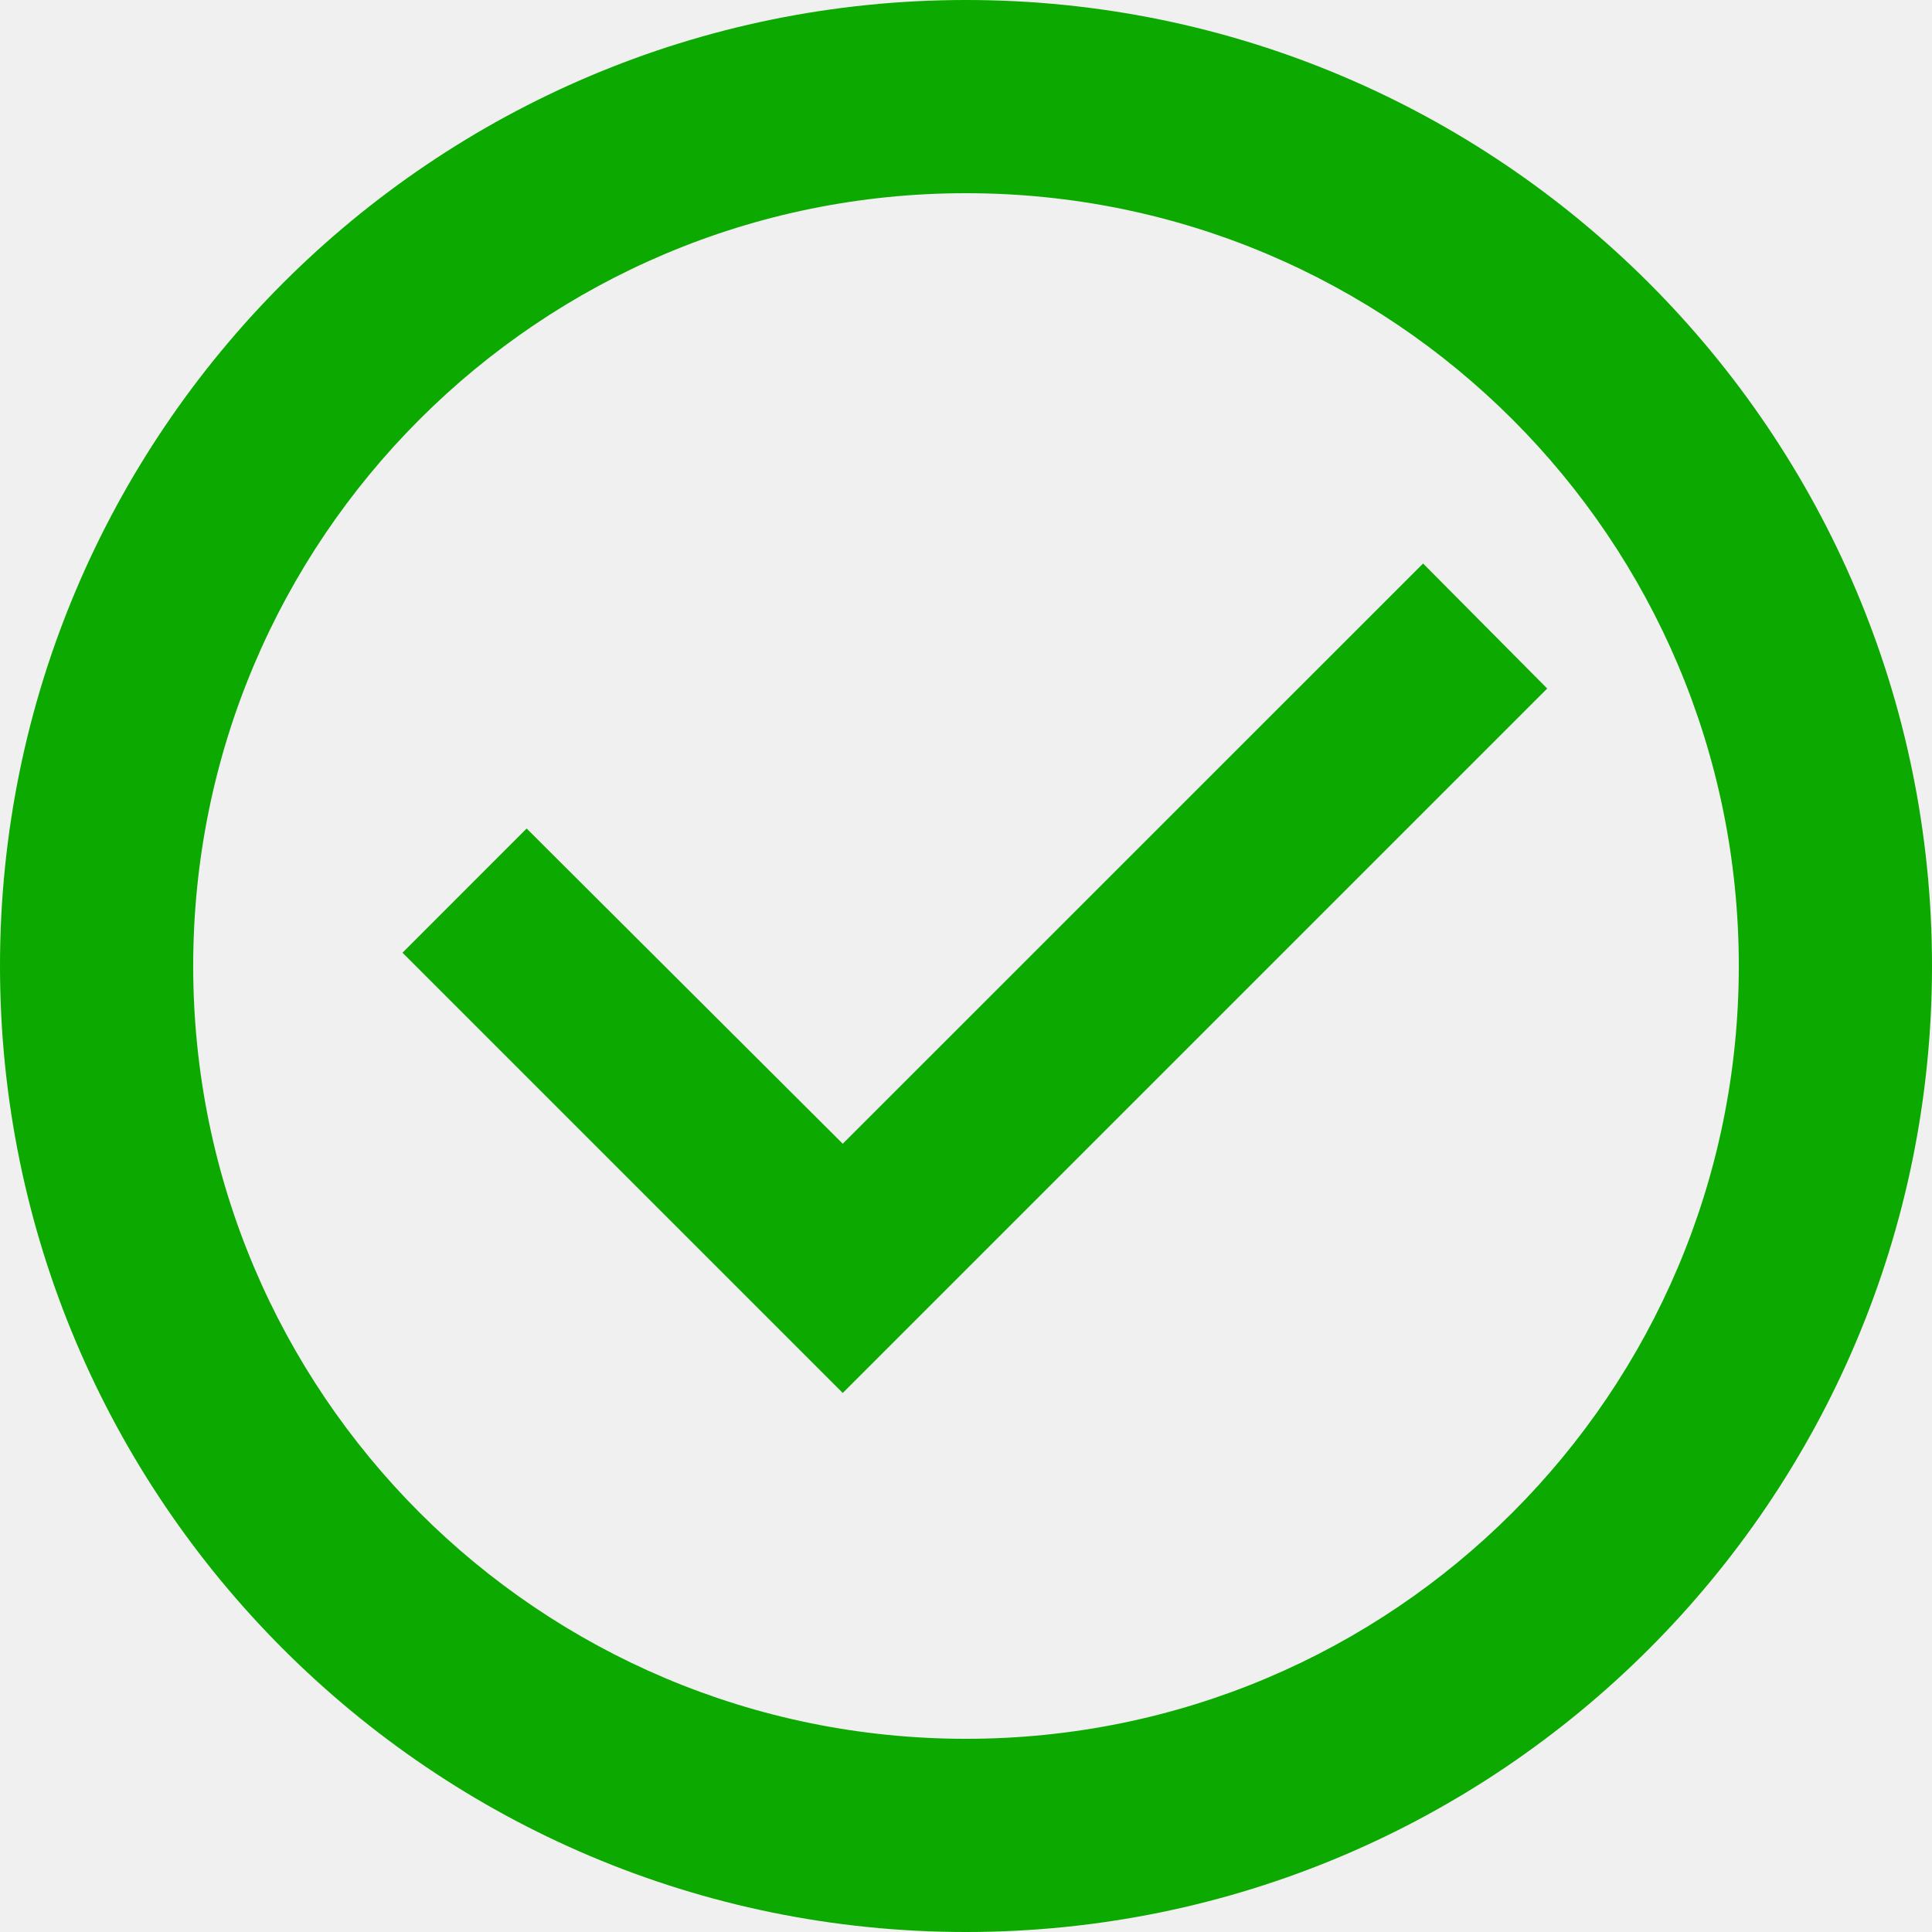
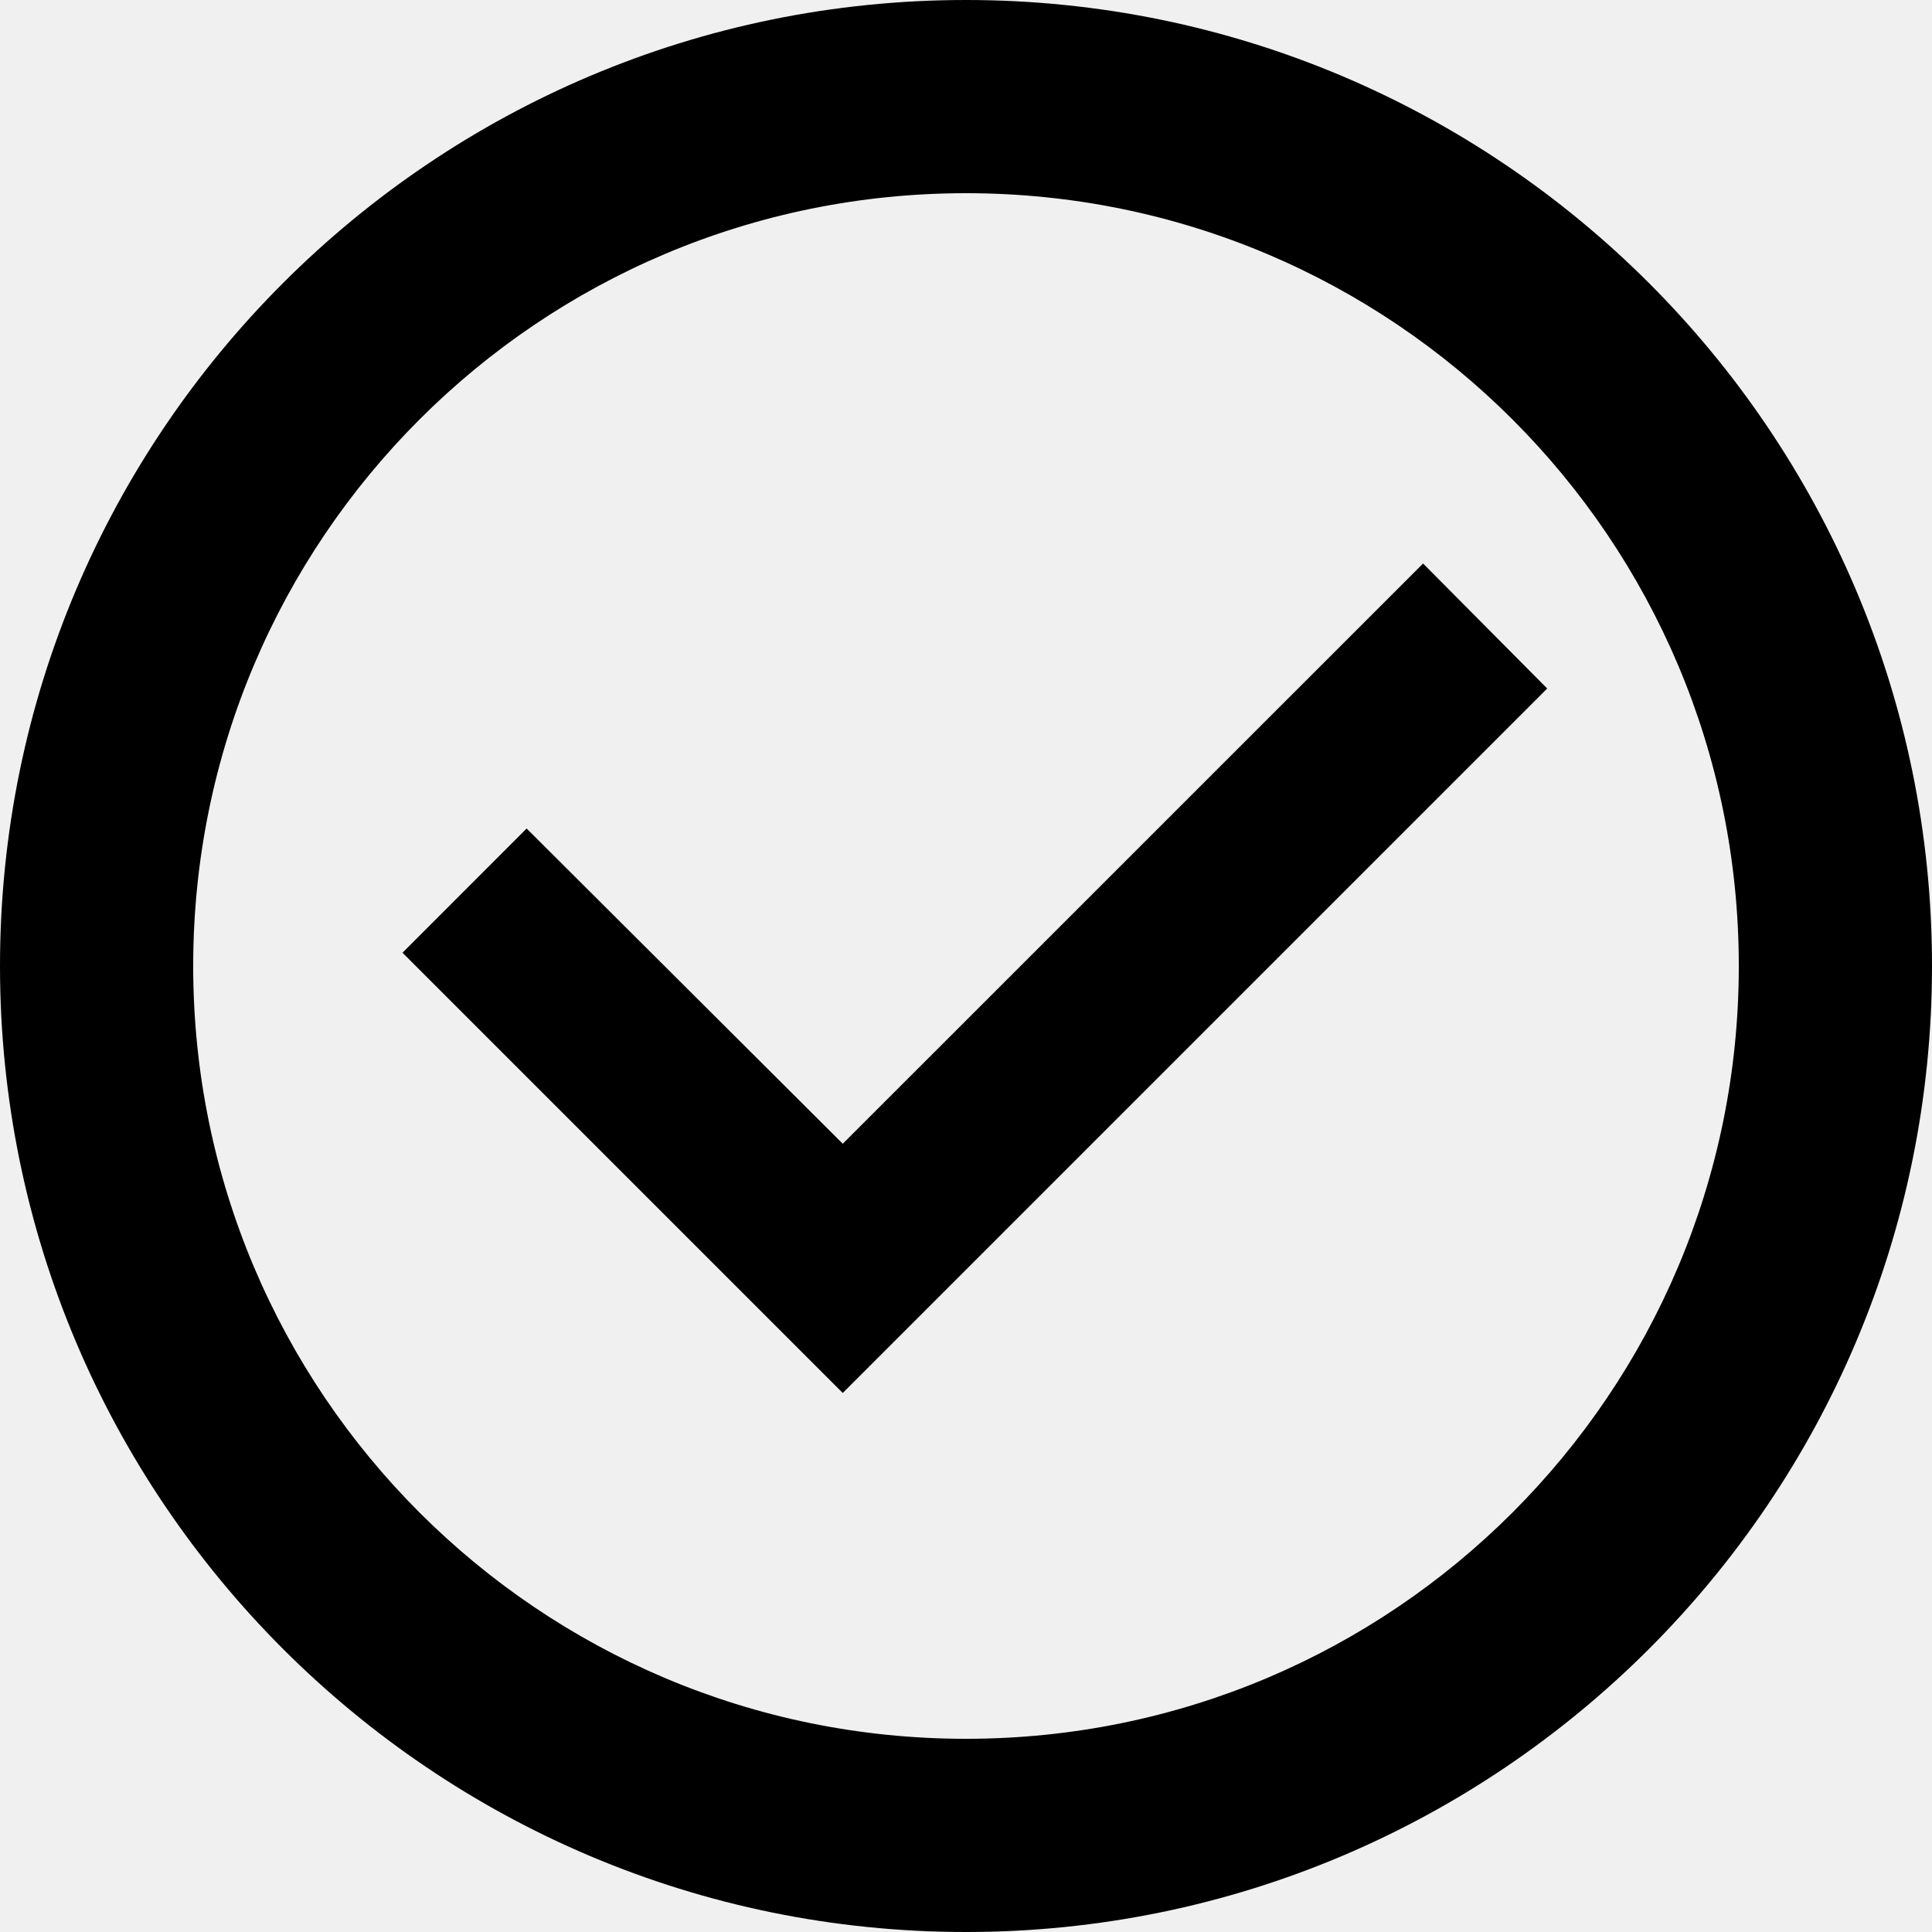
- <svg xmlns="http://www.w3.org/2000/svg" xmlns:xlink="http://www.w3.org/1999/xlink" width="24px" height="24px" viewBox="0 0 24 24" version="1.1">
-   <defs>
-     <path d="M17.678,7 L10.469,14.208 L6.542,10.292 L5,11.835 L10.469,17.304 L19.22,8.553 L17.678,7 Z M12,0 C5.376,0 0,5.376 0,12 C0,18.624 5.376,24 12,24 C18.624,24 24,18.624 24,12 C24,5.376 18.624,0 12,0 Z M12,21.6 C6.696,21.6 2.4,17.304 2.4,12 C2.4,6.696 6.696,2.4 12,2.4 C17.304,2.4 21.6,6.696 21.6,12 C21.6,17.304 17.304,21.6 12,21.6 Z" id="path-1" />
-   </defs>
-   <g id="Symbols" stroke="none" stroke-width="1" fill="none" fill-rule="evenodd">
-     <g id="accept">
-       <mask id="mask-2" fill="white">
-         <use xlink:href="#path-1" />
-       </mask>
-       <use id="shape" fill="#0CA900" xlink:href="#path-1" />
-     </g>
-   </g>
+ <svg xmlns="http://www.w3.org/2000/svg" width="24px" height="24px" viewBox="0 0 24 24" version="1.1">
+   <path d="M17.678,7 L10.469,14.208 L6.542,10.292 L5,11.835 L10.469,17.304 L19.22,8.553 L17.678,7 Z M12,0 C5.376,0 0,5.376 0,12 C0,18.624 5.376,24 12,24 C18.624,24 24,18.624 24,12 C24,5.376 18.624,0 12,0 Z M12,21.6 C6.696,21.6 2.4,17.304 2.4,12 C2.4,6.696 6.696,2.4 12,2.4 C17.304,2.4 21.6,6.696 21.6,12 C21.6,17.304 17.304,21.6 12,21.6 Z" id="accept-1" />
</svg>
